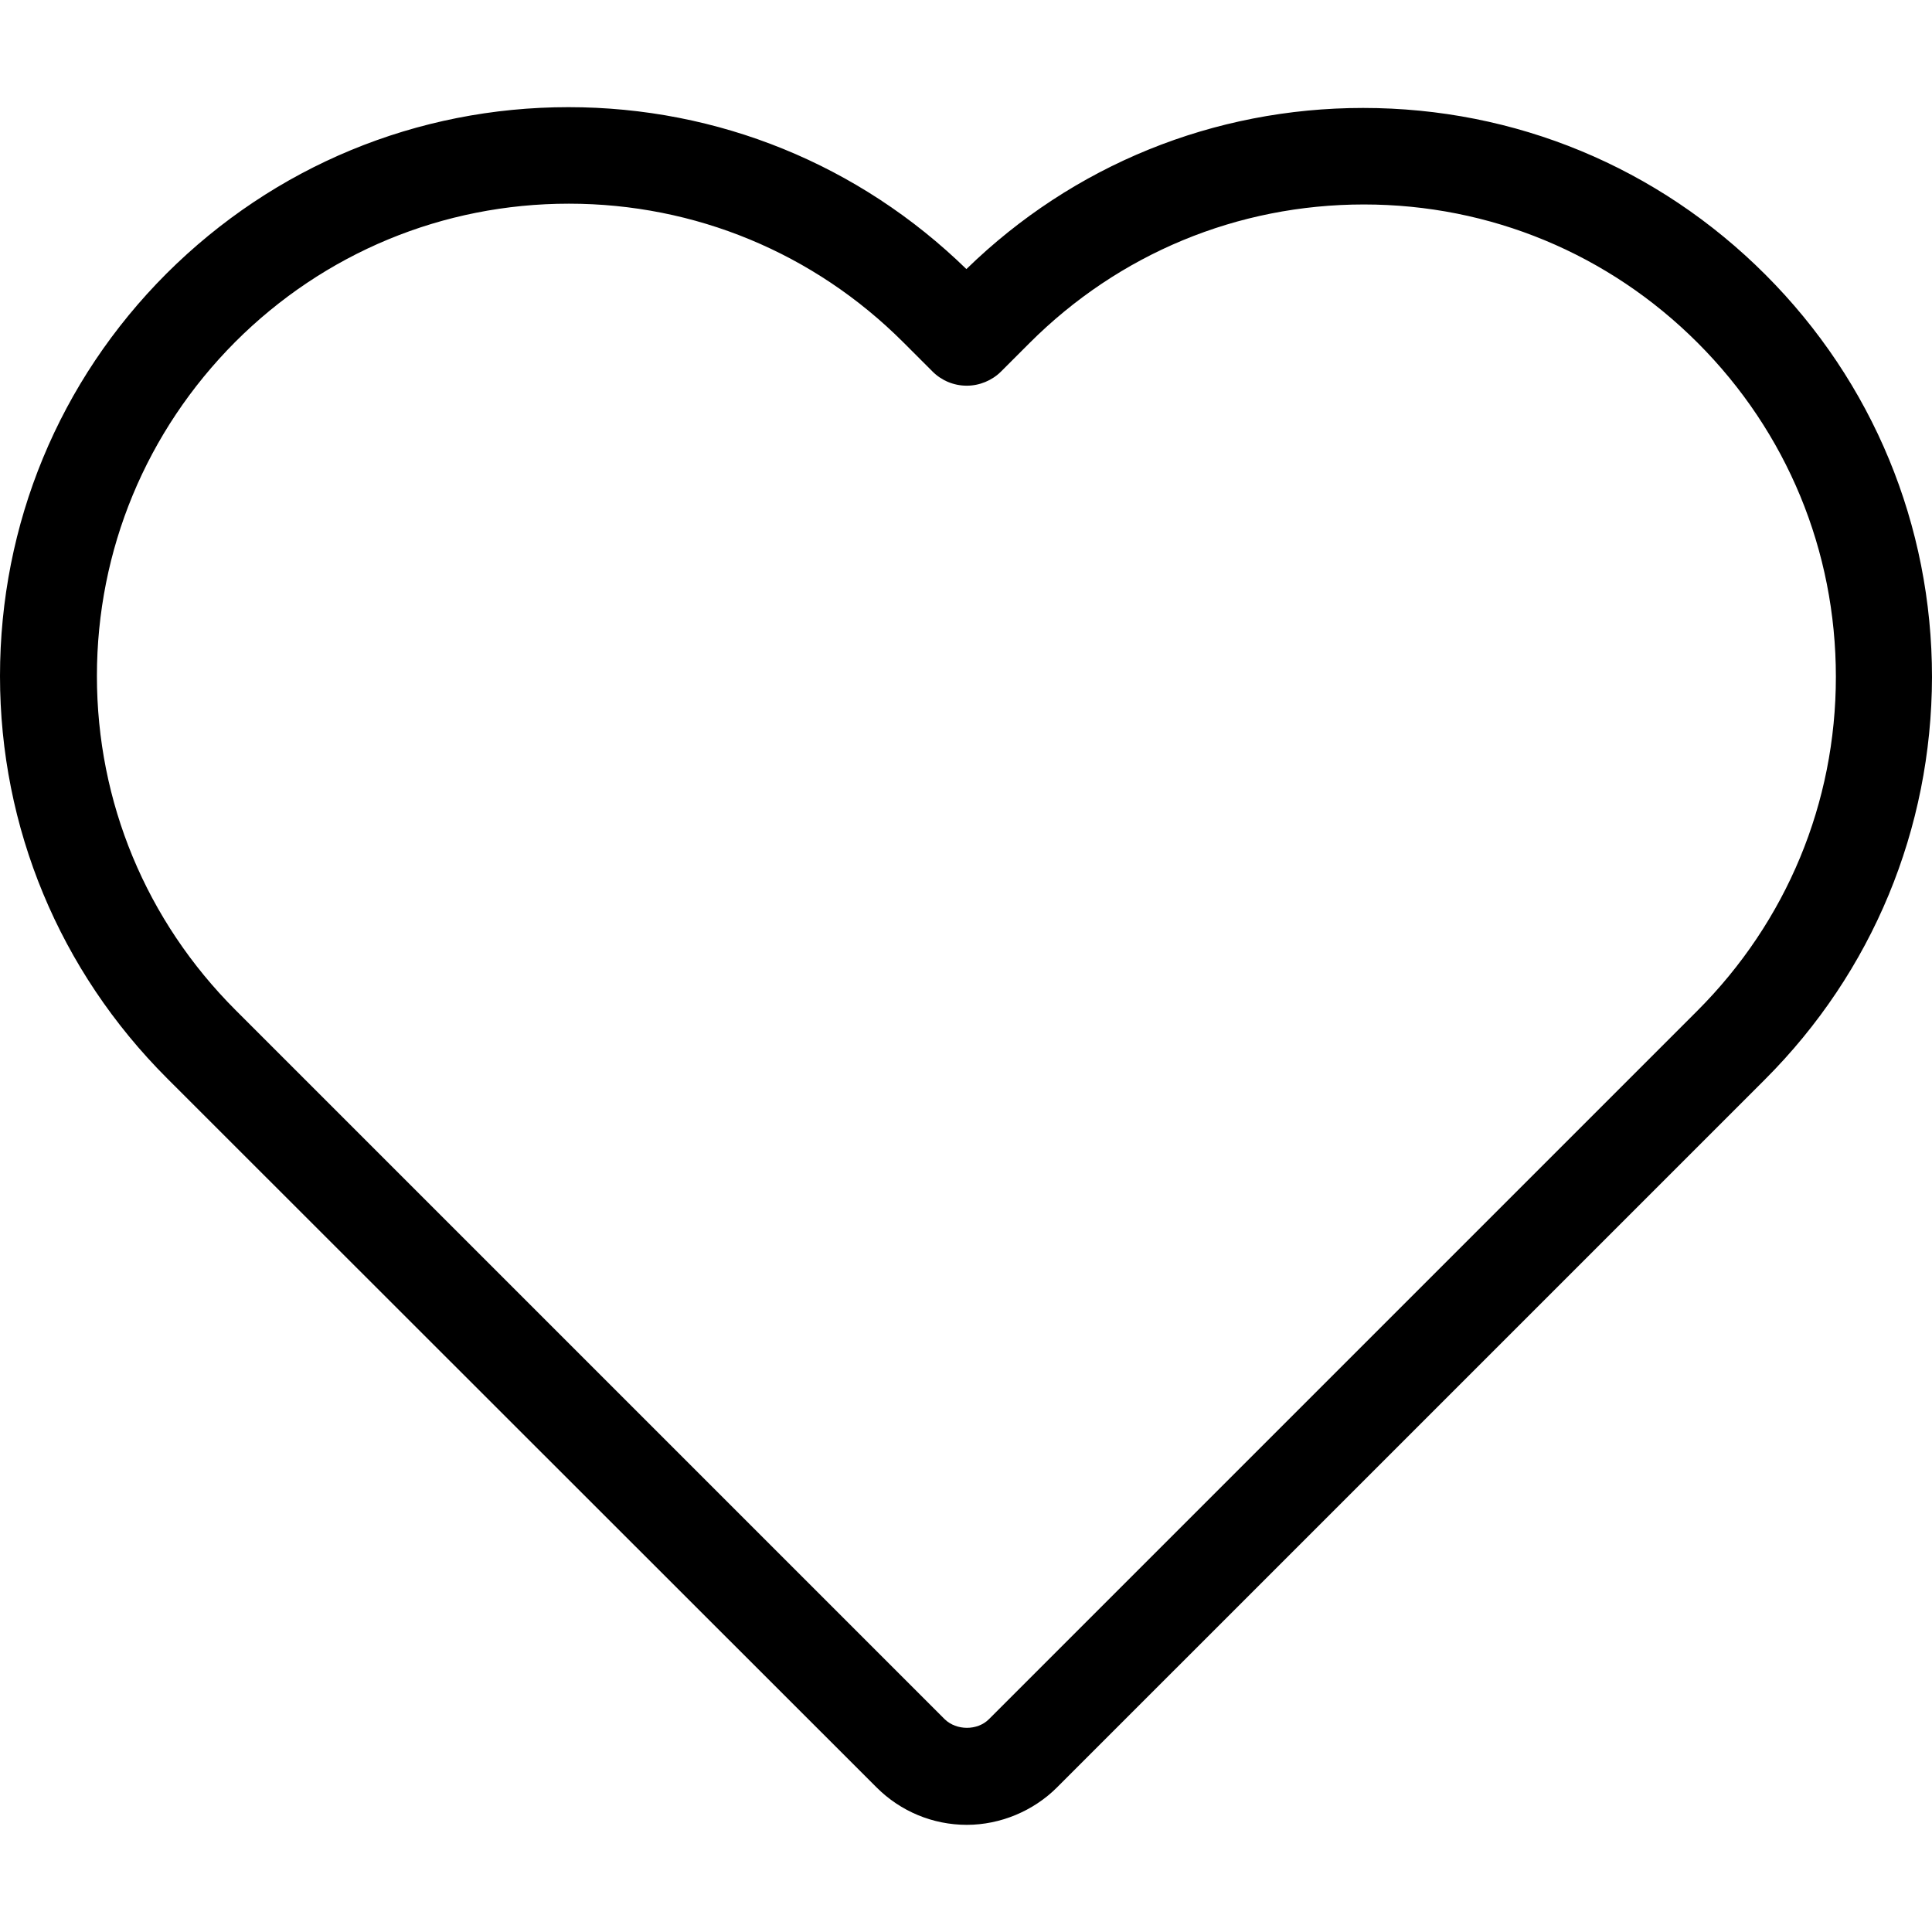
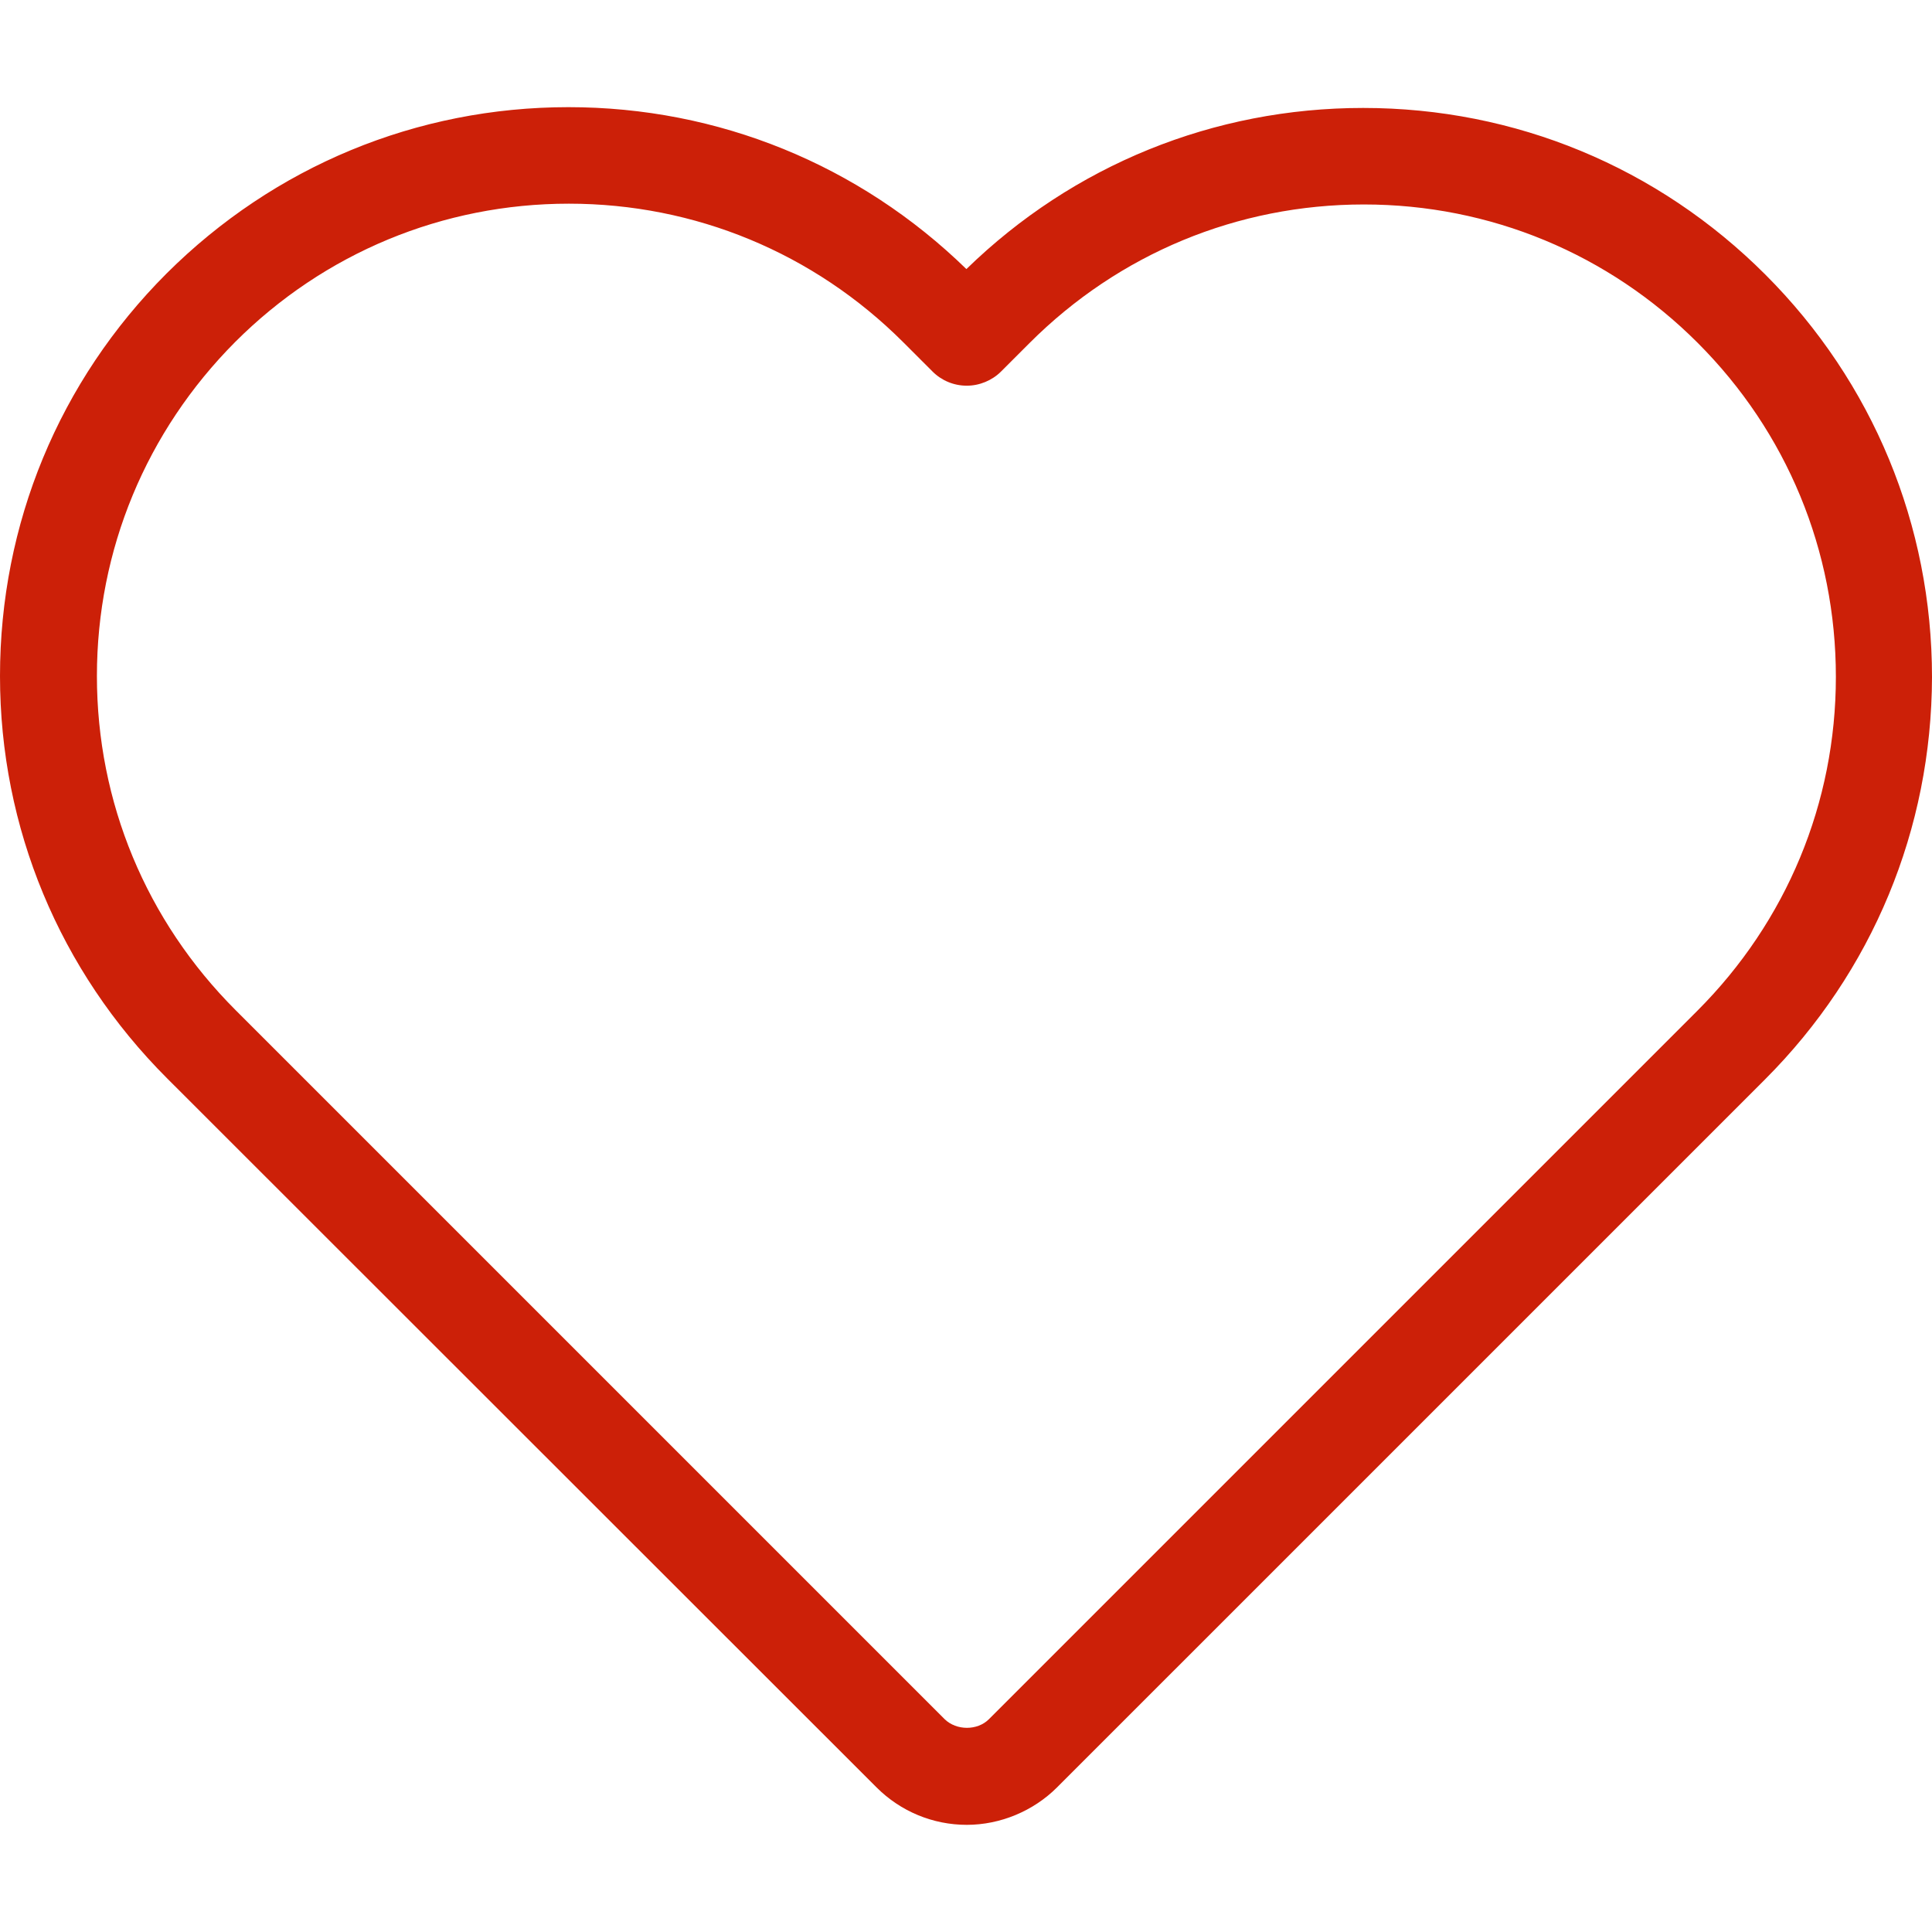
- <svg xmlns="http://www.w3.org/2000/svg" version="1.1" id="Capa_1" x="0px" y="0px" viewBox="0 0 490.4 490.4" fill="currentColor" style="enable-background:new 0 0 490.4 490.4;" xml:space="preserve">
+ <svg xmlns="http://www.w3.org/2000/svg" version="1.1" id="Capa_1" x="0px" y="0px" viewBox="0 0 490.4 490.4" fill="#cc2008" style="enable-background:new 0 0 490.4 490.4;" xml:space="preserve">
  <g>
    <g>
      <path d="M222.5,453.7c6.1,6.1,14.3,9.5,22.9,9.5c8.5,0,16.9-3.5,22.9-9.5L448,274c27.3-27.3,42.3-63.6,42.4-102.1    c0-38.6-15-74.9-42.3-102.2S384.6,27.4,346,27.4c-37.9,0-73.6,14.5-100.7,40.9c-27.2-26.5-63-41.1-101-41.1    c-38.5,0-74.7,15-102,42.2C15,96.7,0,133,0,171.6c0,38.5,15.1,74.8,42.4,102.1L222.5,453.7z M59.7,86.8    c22.6-22.6,52.7-35.1,84.7-35.1s62.2,12.5,84.9,35.2l7.4,7.4c2.3,2.3,5.4,3.6,8.7,3.6l0,0c3.2,0,6.4-1.3,8.7-3.6l7.2-7.2    c22.7-22.7,52.8-35.2,84.9-35.2c32,0,62.1,12.5,84.7,35.1c22.7,22.7,35.1,52.8,35.1,84.8s-12.5,62.1-35.2,84.8L251,436.4    c-2.9,2.9-8.2,2.9-11.2,0l-180-180c-22.7-22.7-35.2-52.8-35.2-84.8C24.6,139.6,37.1,109.5,59.7,86.8z" />
    </g>
  </g>
</svg>
